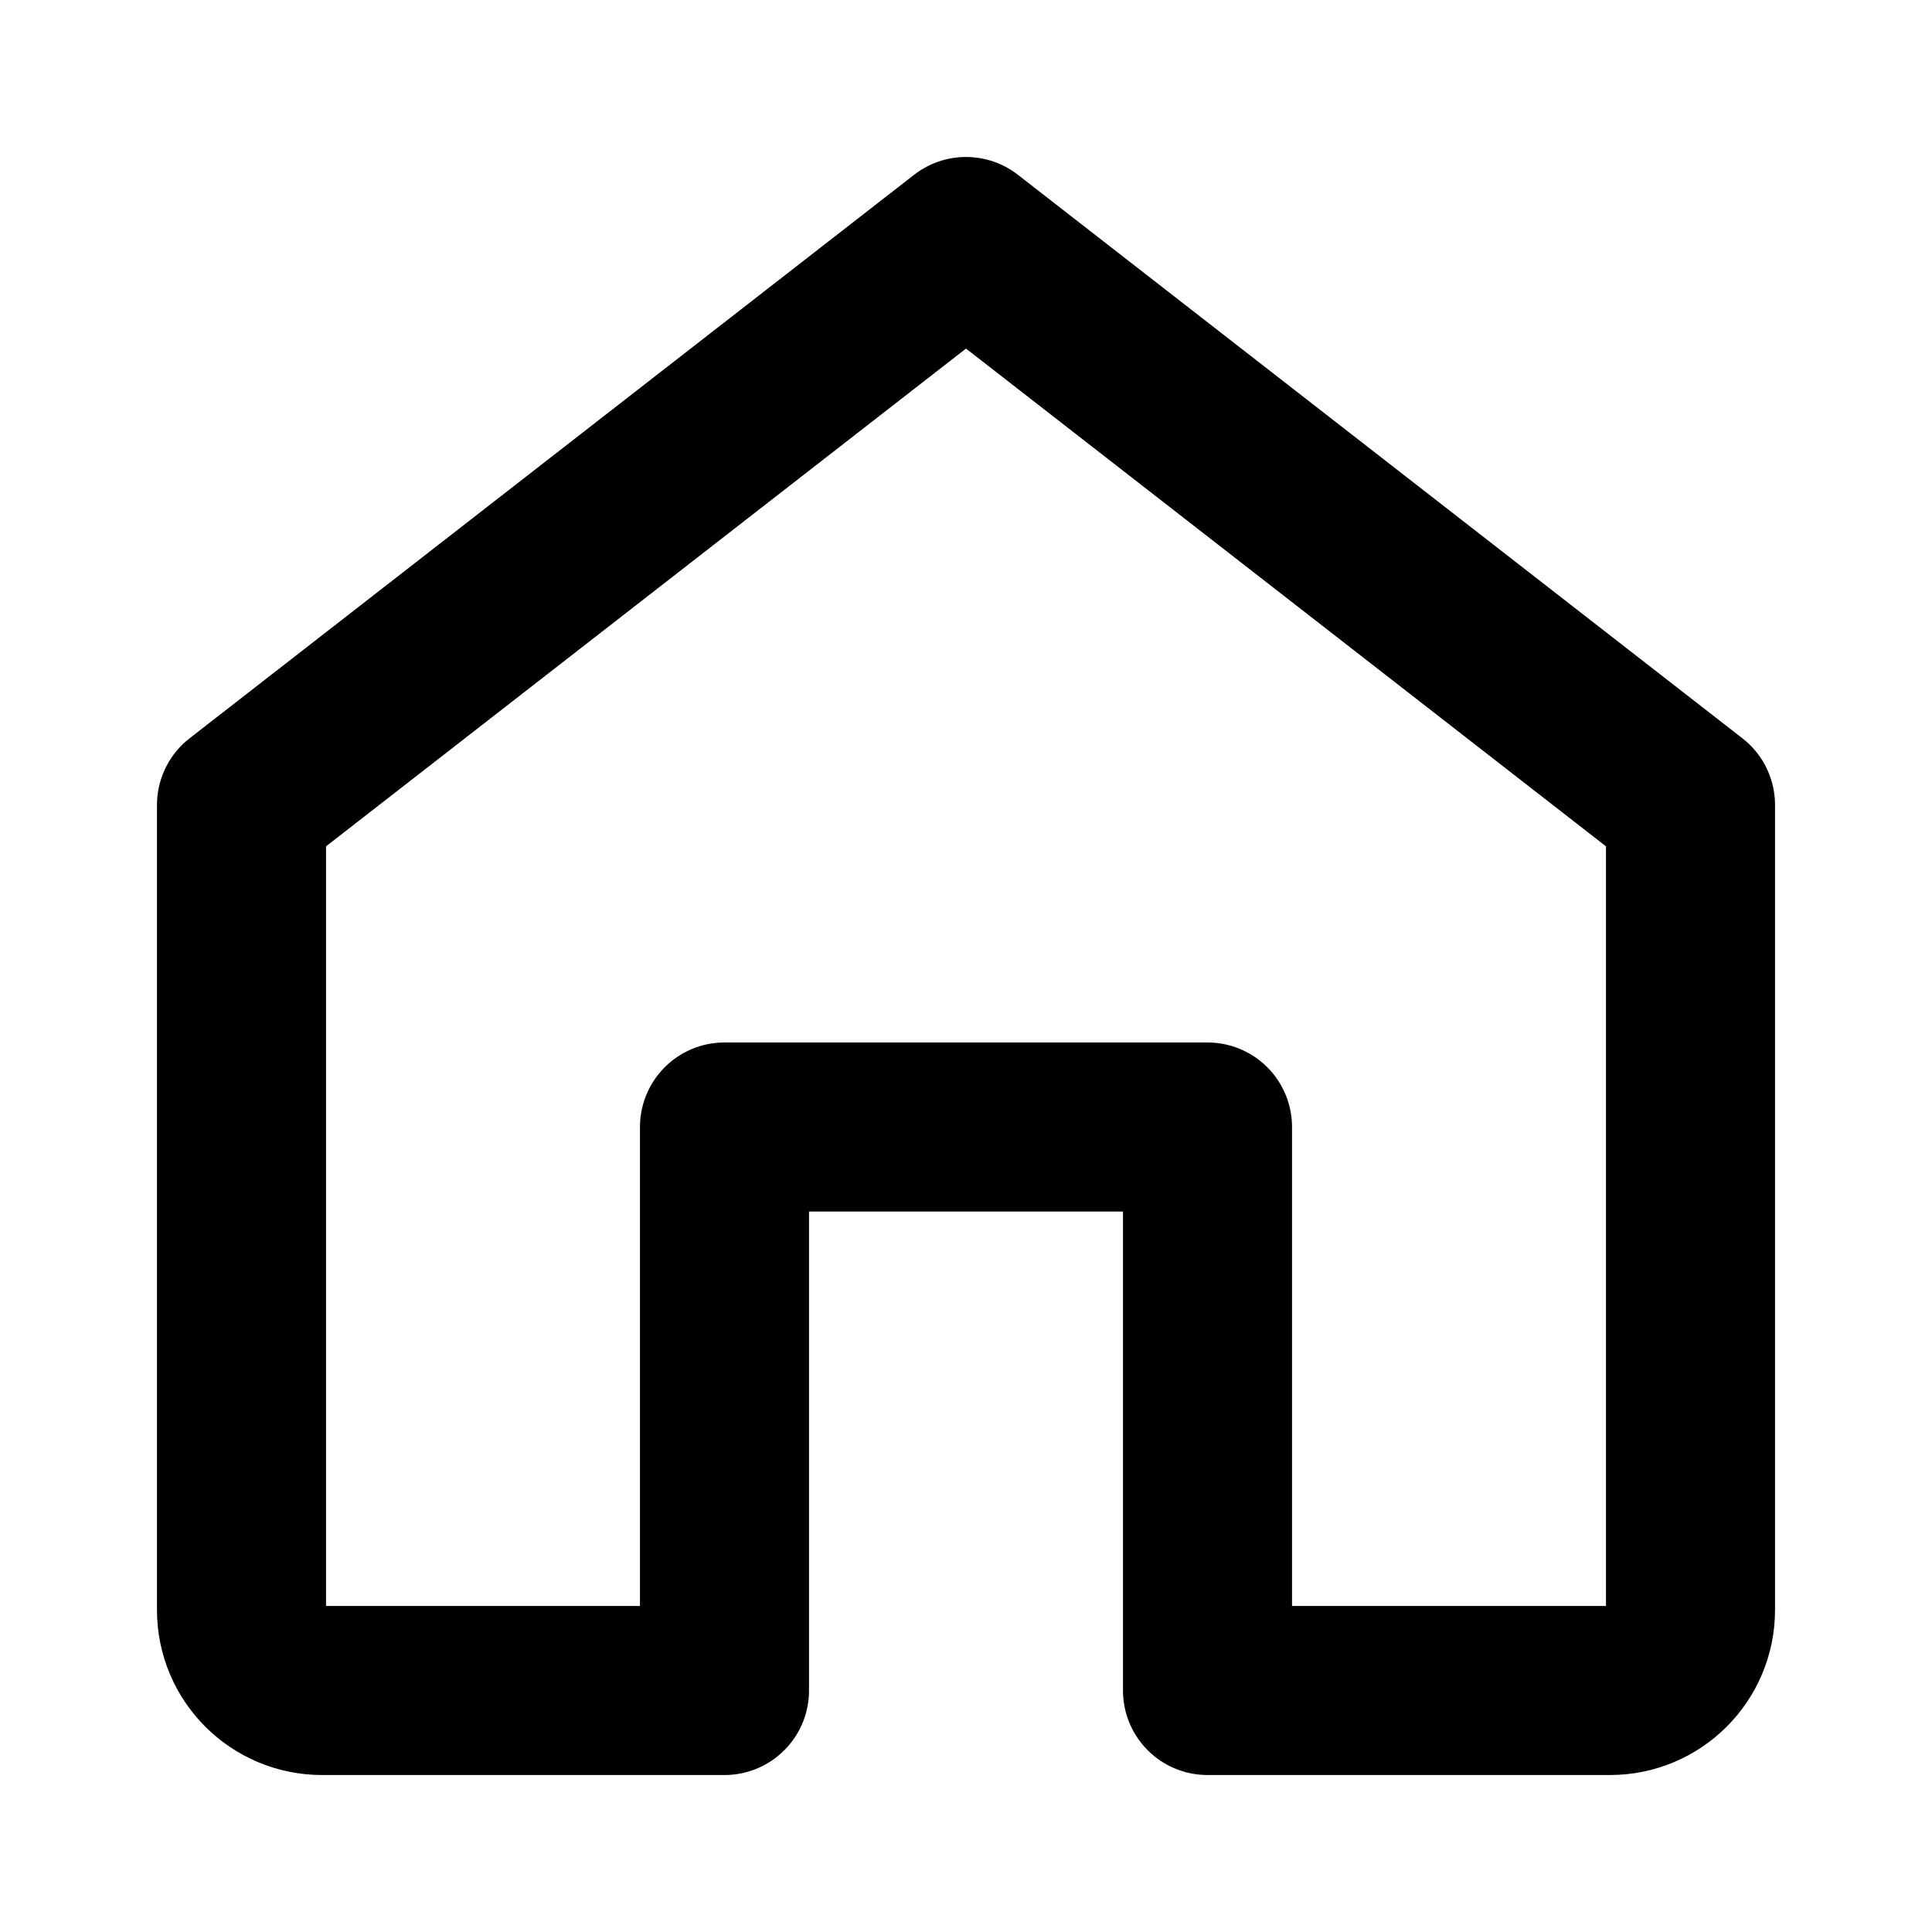
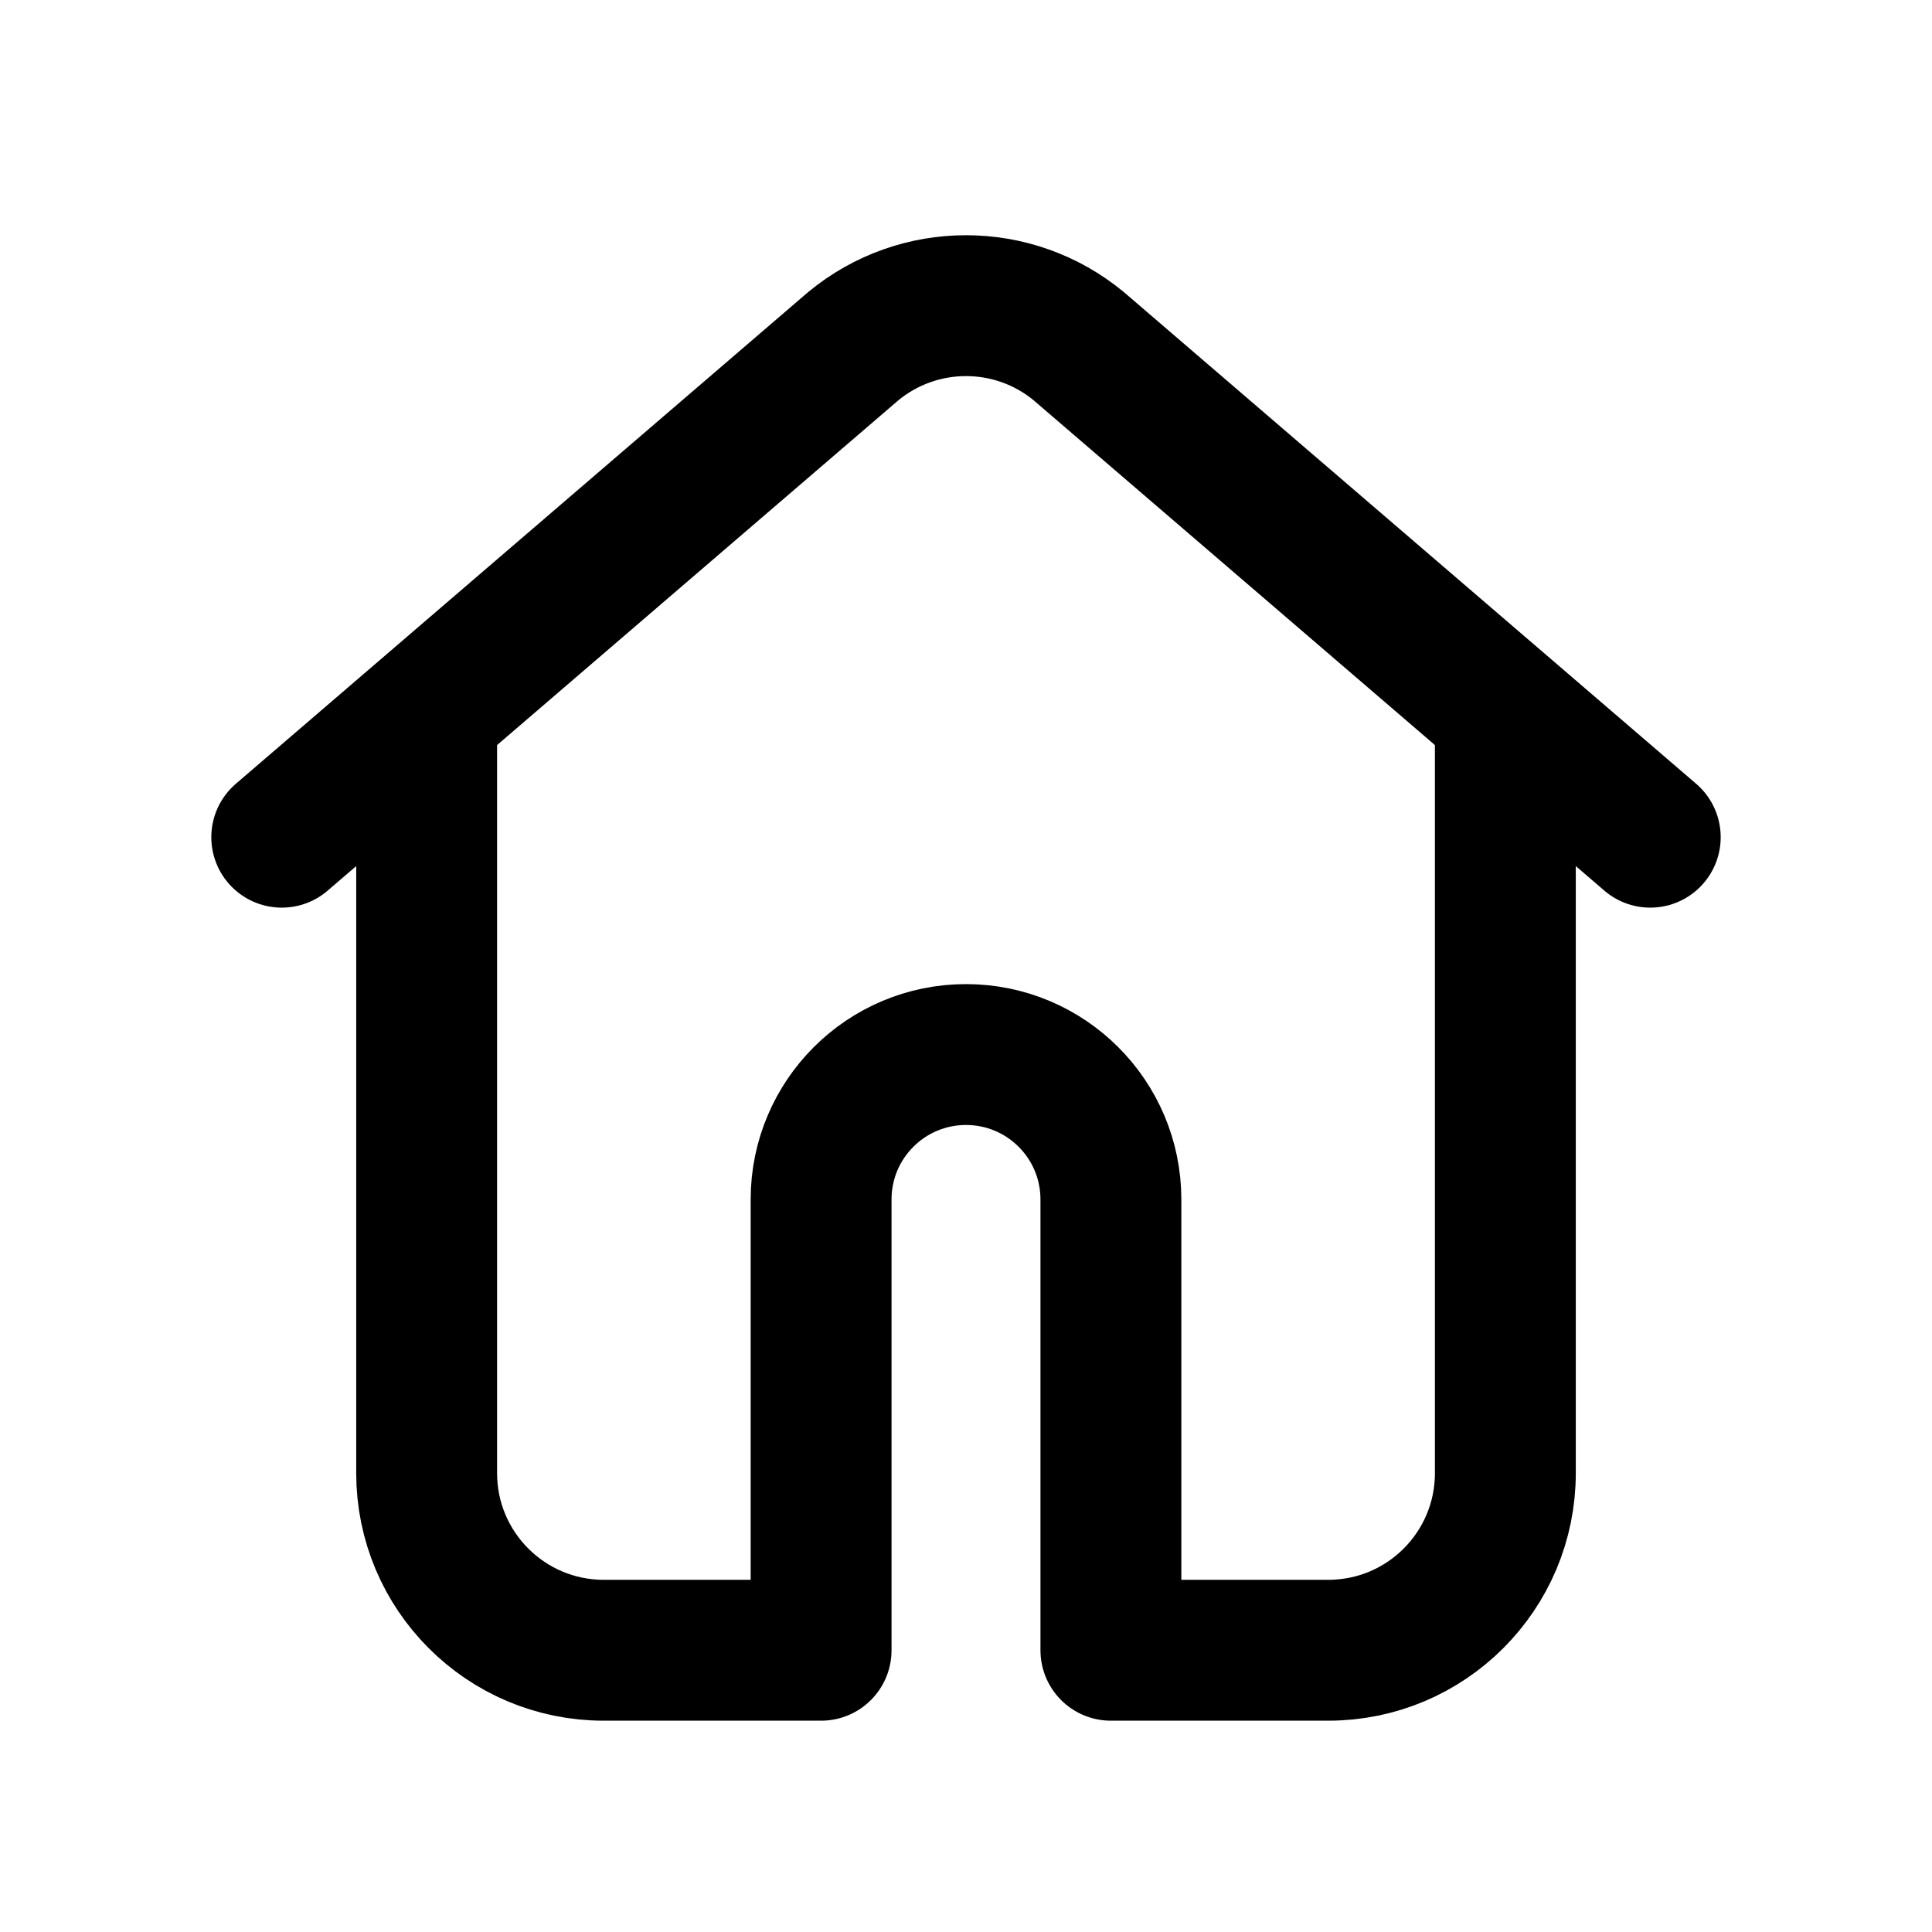
- <svg xmlns="http://www.w3.org/2000/svg" width="24" height="24" viewBox="0 0 24 24" fill="none" stroke="black" stroke-width="2.1" stroke-linecap="round" stroke-linejoin="round">
-   <path d="m3 10 9-7 9 7v10a1 1 0 0 1-1 1h-5v-7H9v7H4a1 1 0 0 1-1-1Z" />
+ <svg xmlns="http://www.w3.org/2000/svg" width="24" height="24" viewBox="0 0 24 24" fill="none" stroke="#000" stroke-width="1.75" stroke-linecap="round" stroke-linejoin="round">
+   <path d="m3.5 10.4 7.1-6.1a2.2 2.2 0 0 1 2.8 0l7.1 6.1" />
+   <path d="M5.3 9.1v9.2a2.2 2.2 0 0 0 2.2 2.2h2.7v-5.6a1.8 1.8 0 0 1 3.6 0v5.6h2.7a2.2 2.2 0 0 0 2.2-2.2V9.1" />
</svg>
